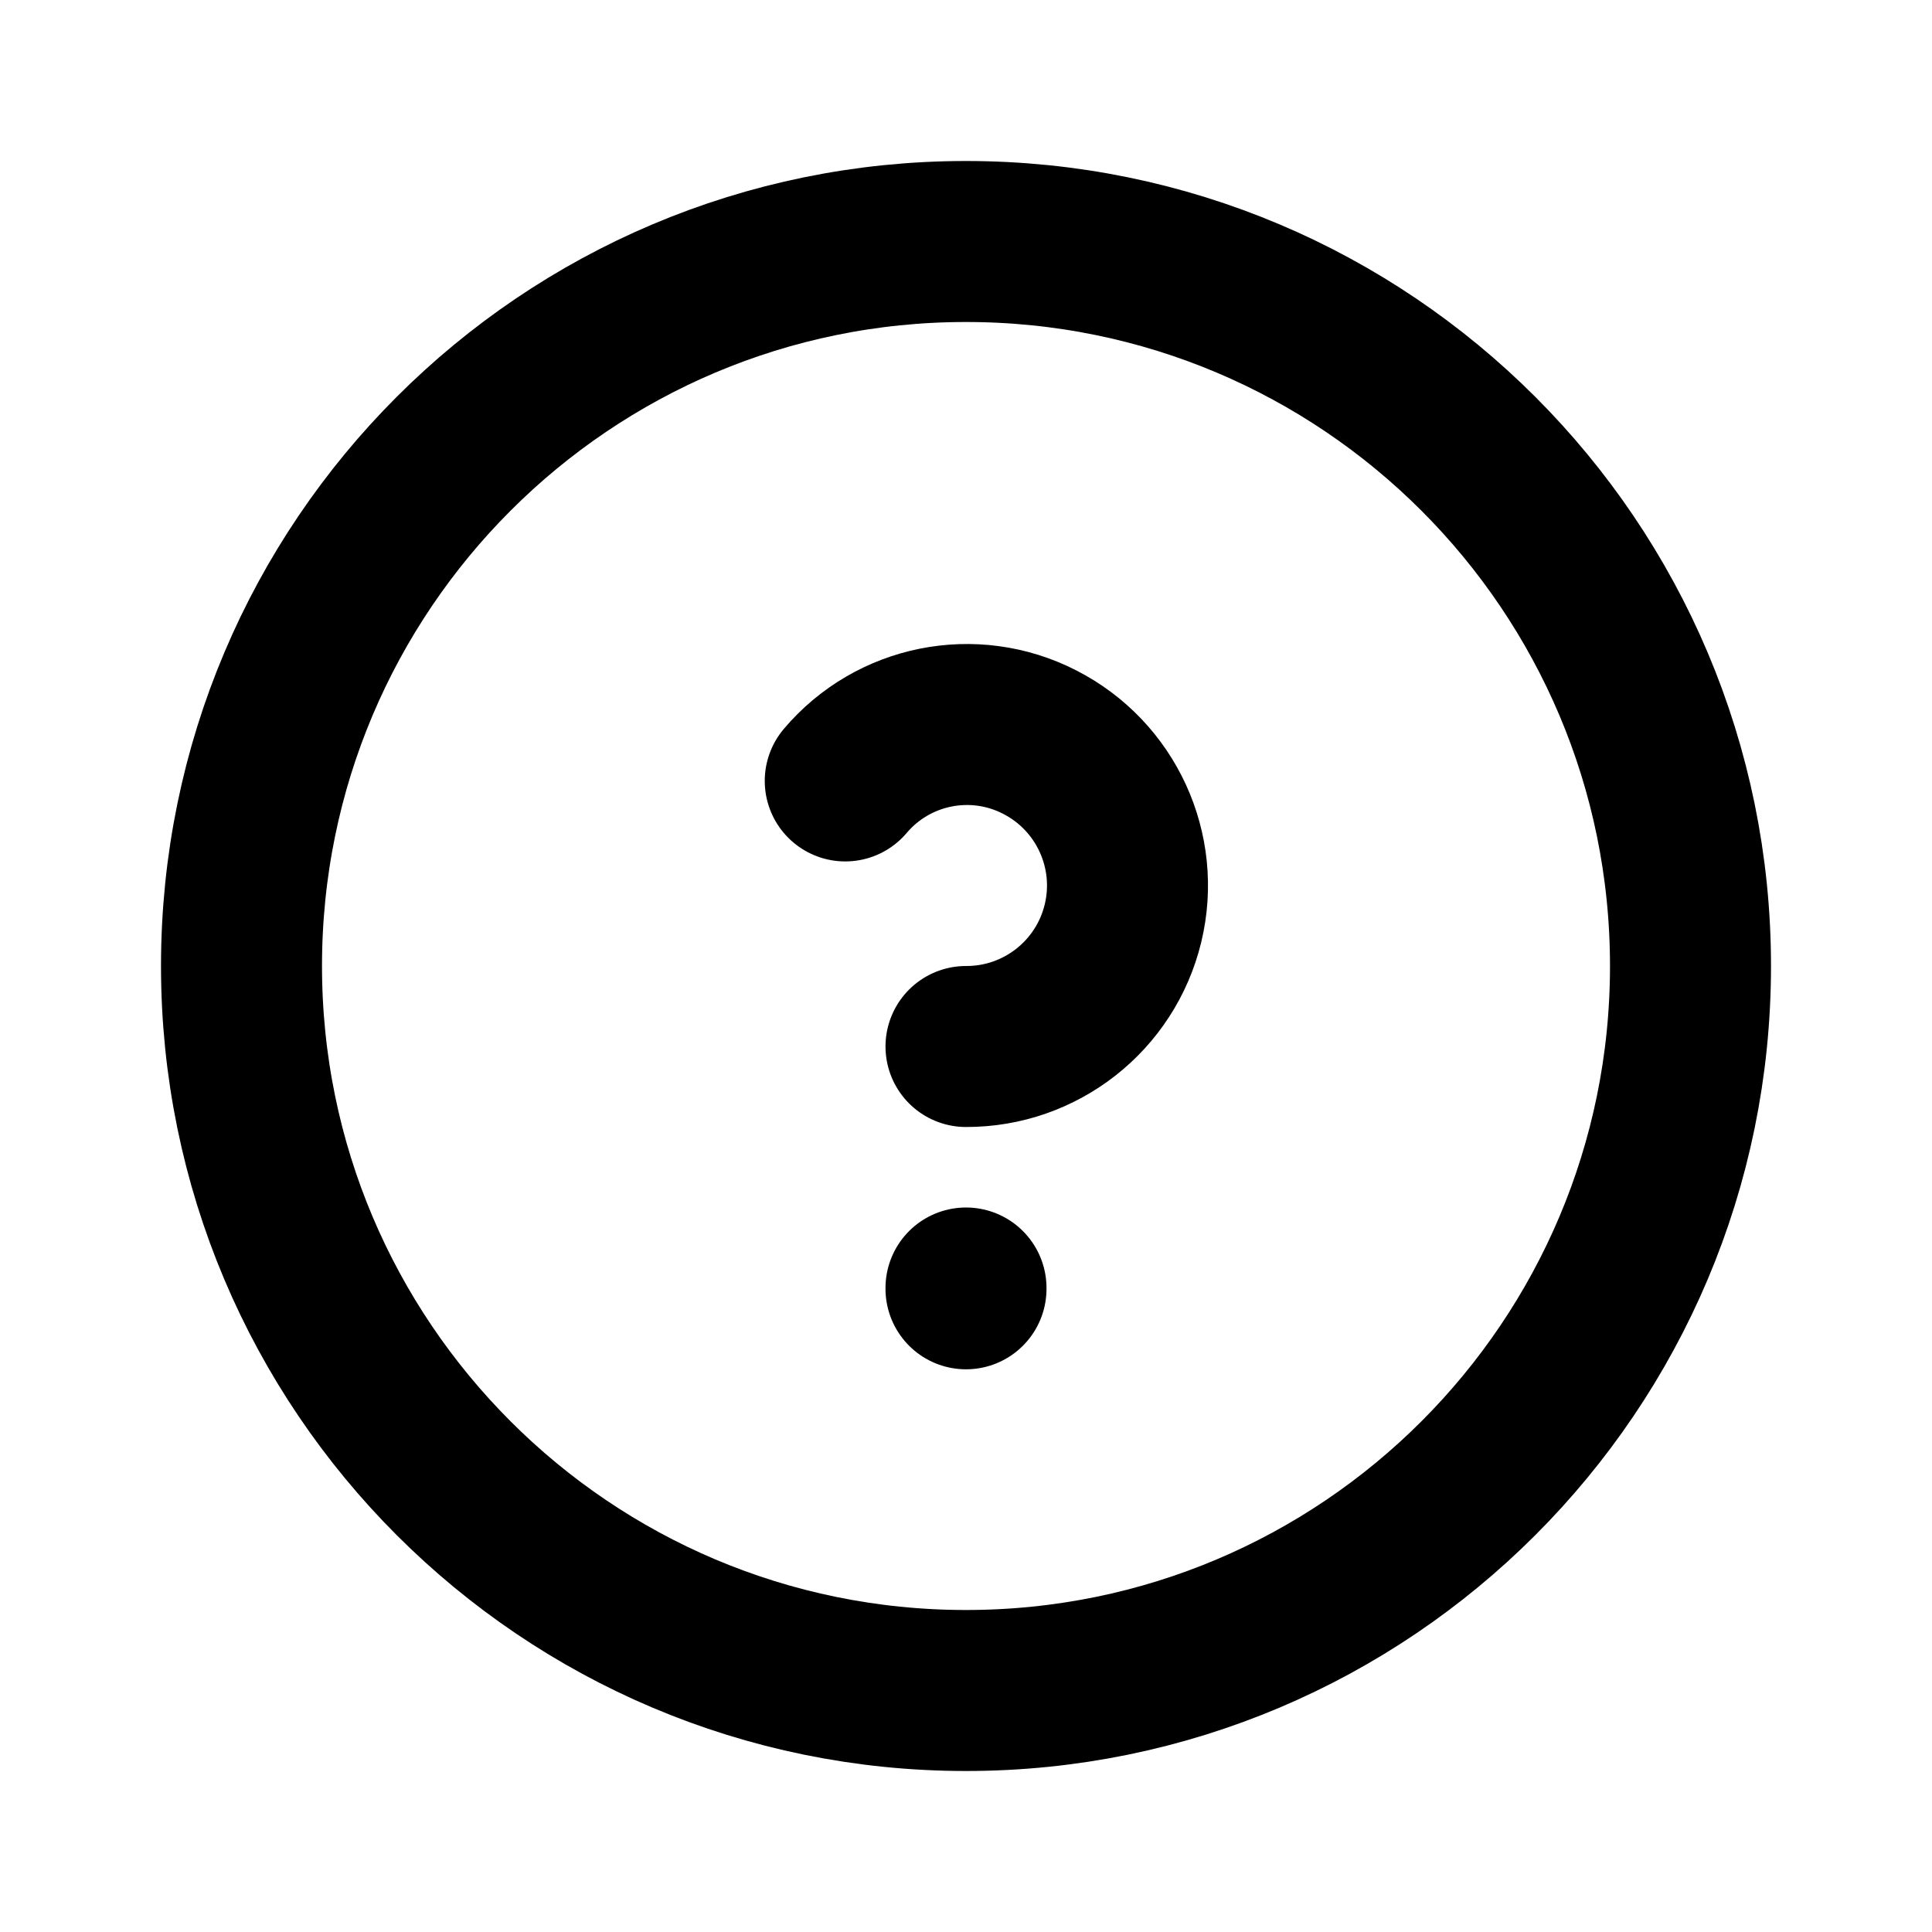
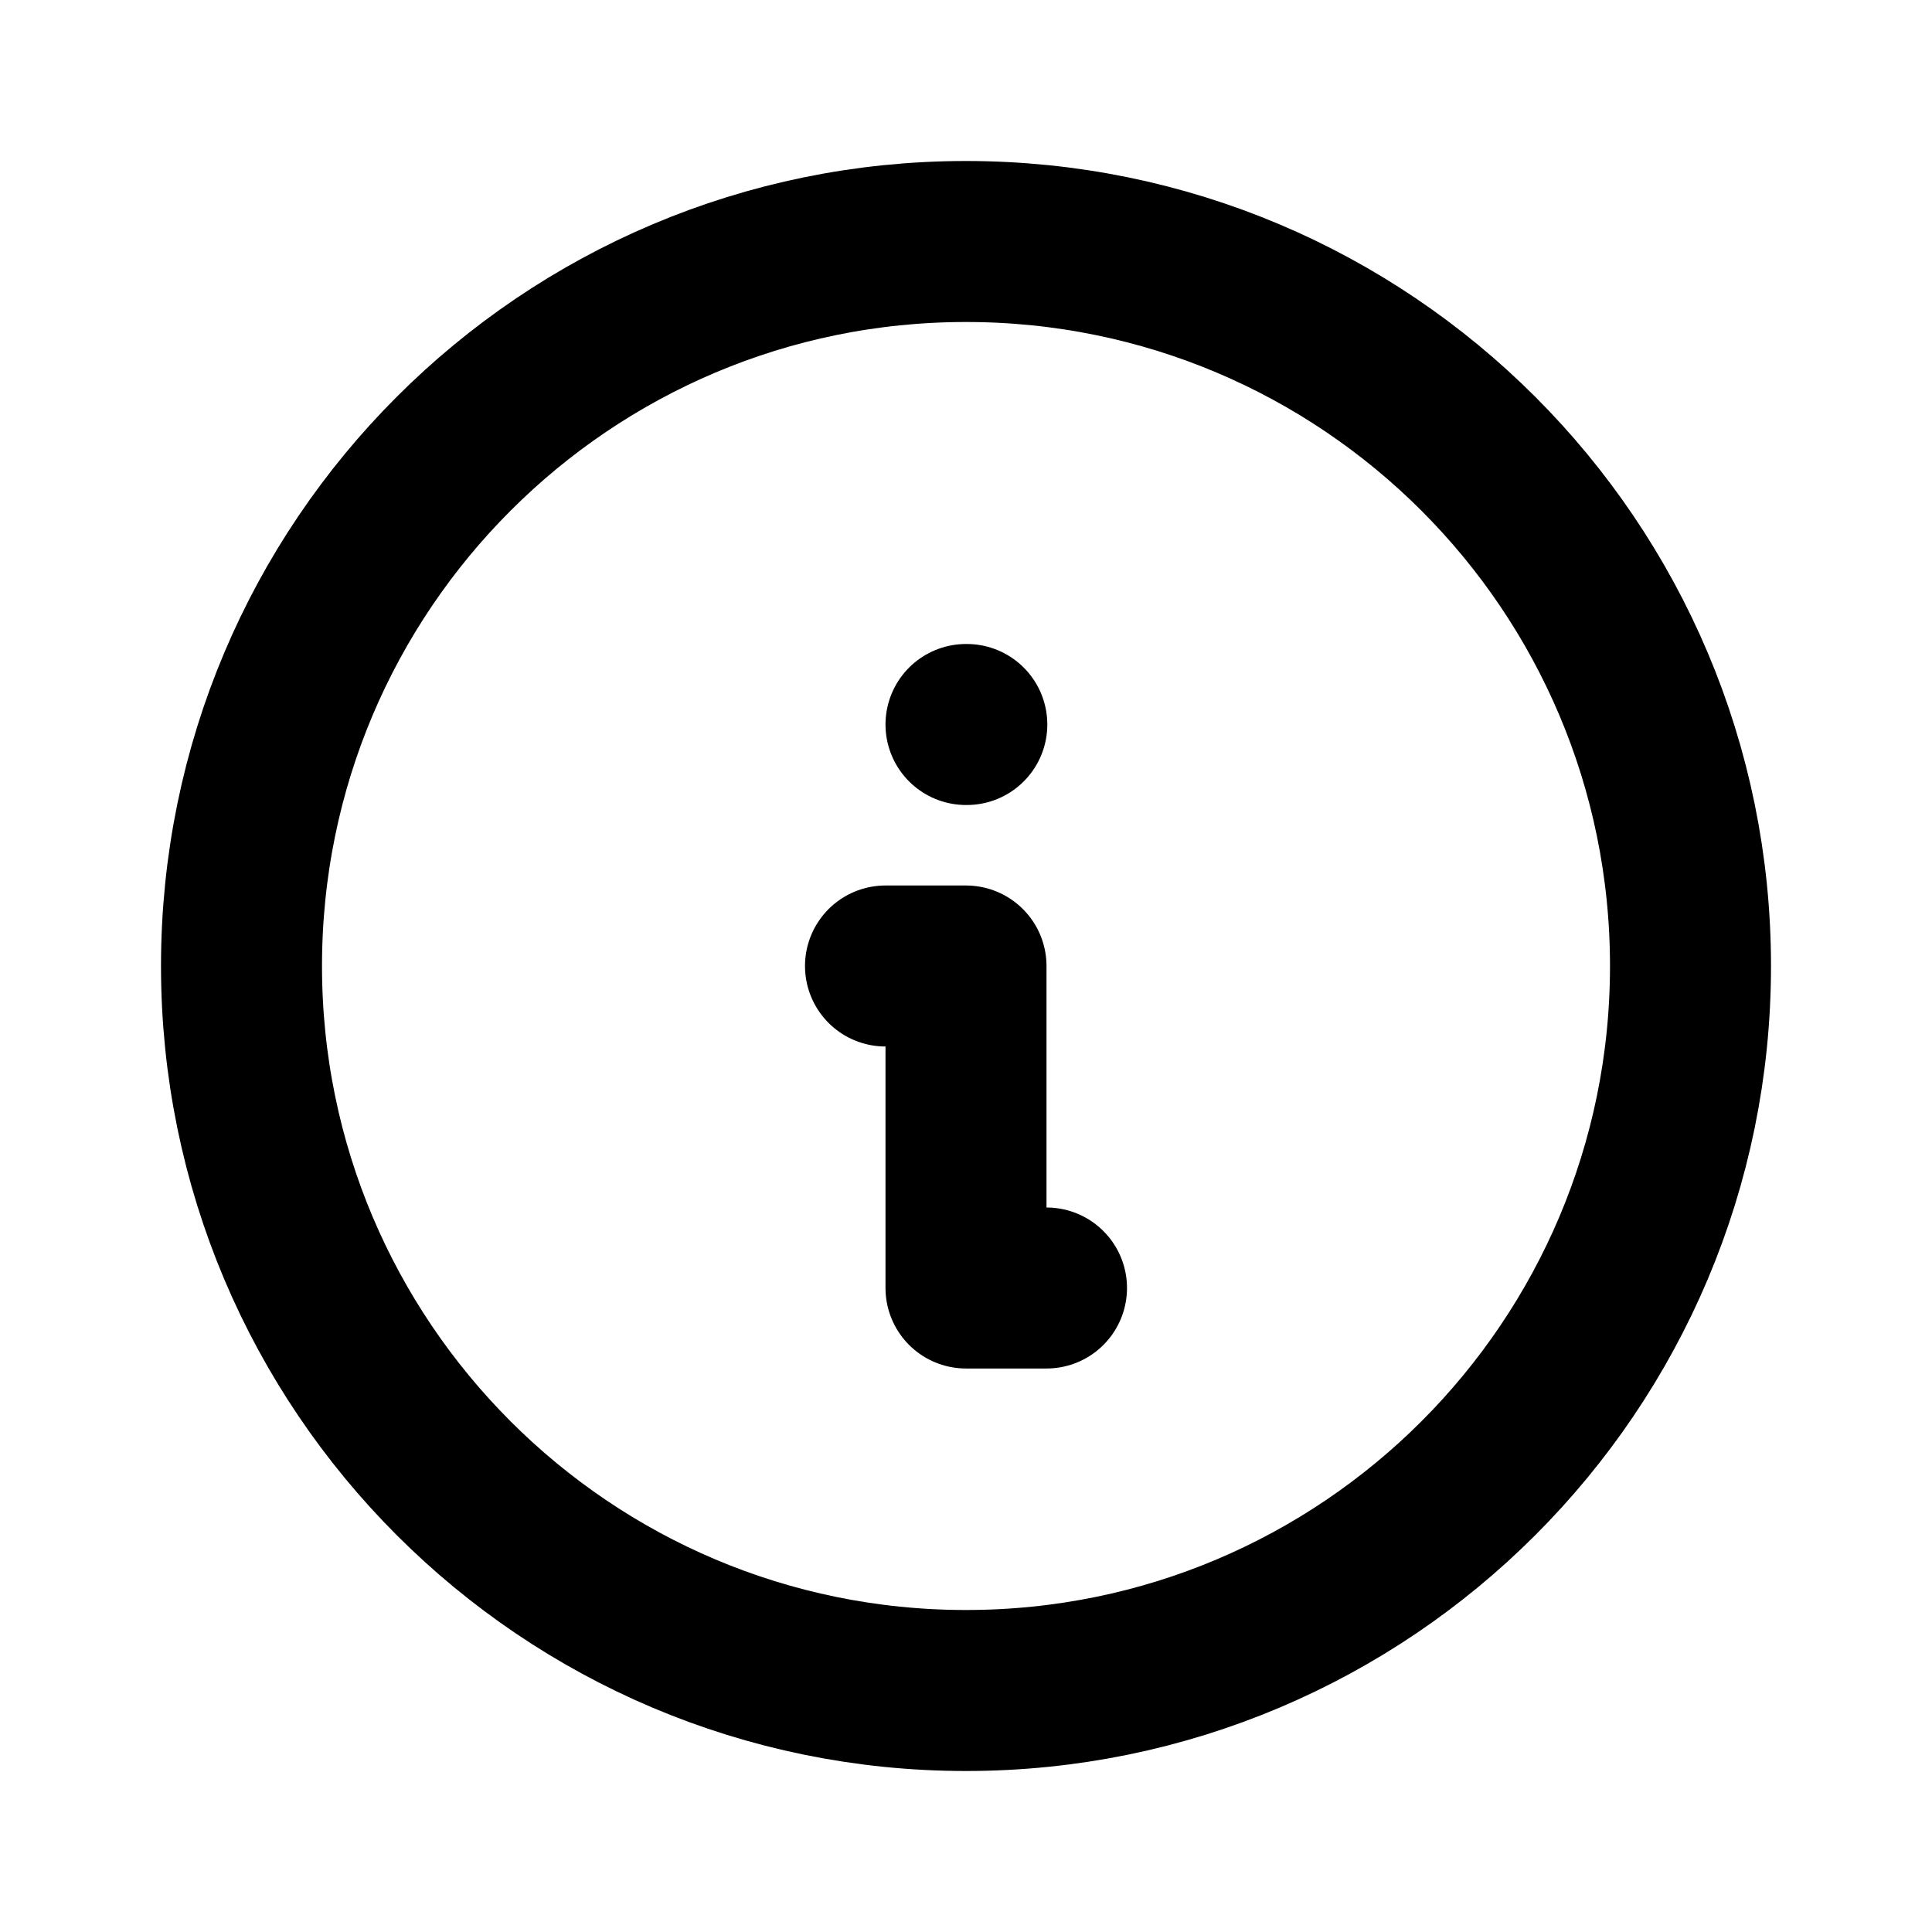
<svg xmlns="http://www.w3.org/2000/svg" width="24" height="24" viewBox="0 0 24 24" fill="none" stroke="currentColor" stroke-width="2" stroke-linecap="round" stroke-linejoin="round">
  <path d="M3 12a9 9 0 1 0 18 0a9 9 0 0 0 -18 0" />
-   <path d="M12 16v.01" />
-   <path d="M12 13a2 2 0 0 0 .914 -3.782a1.98 1.98 0 0 0 -2.414 .483" />
+   <path d="M12 9h.01" />
+   <path d="M11 12h1v4h1" />
</svg>
